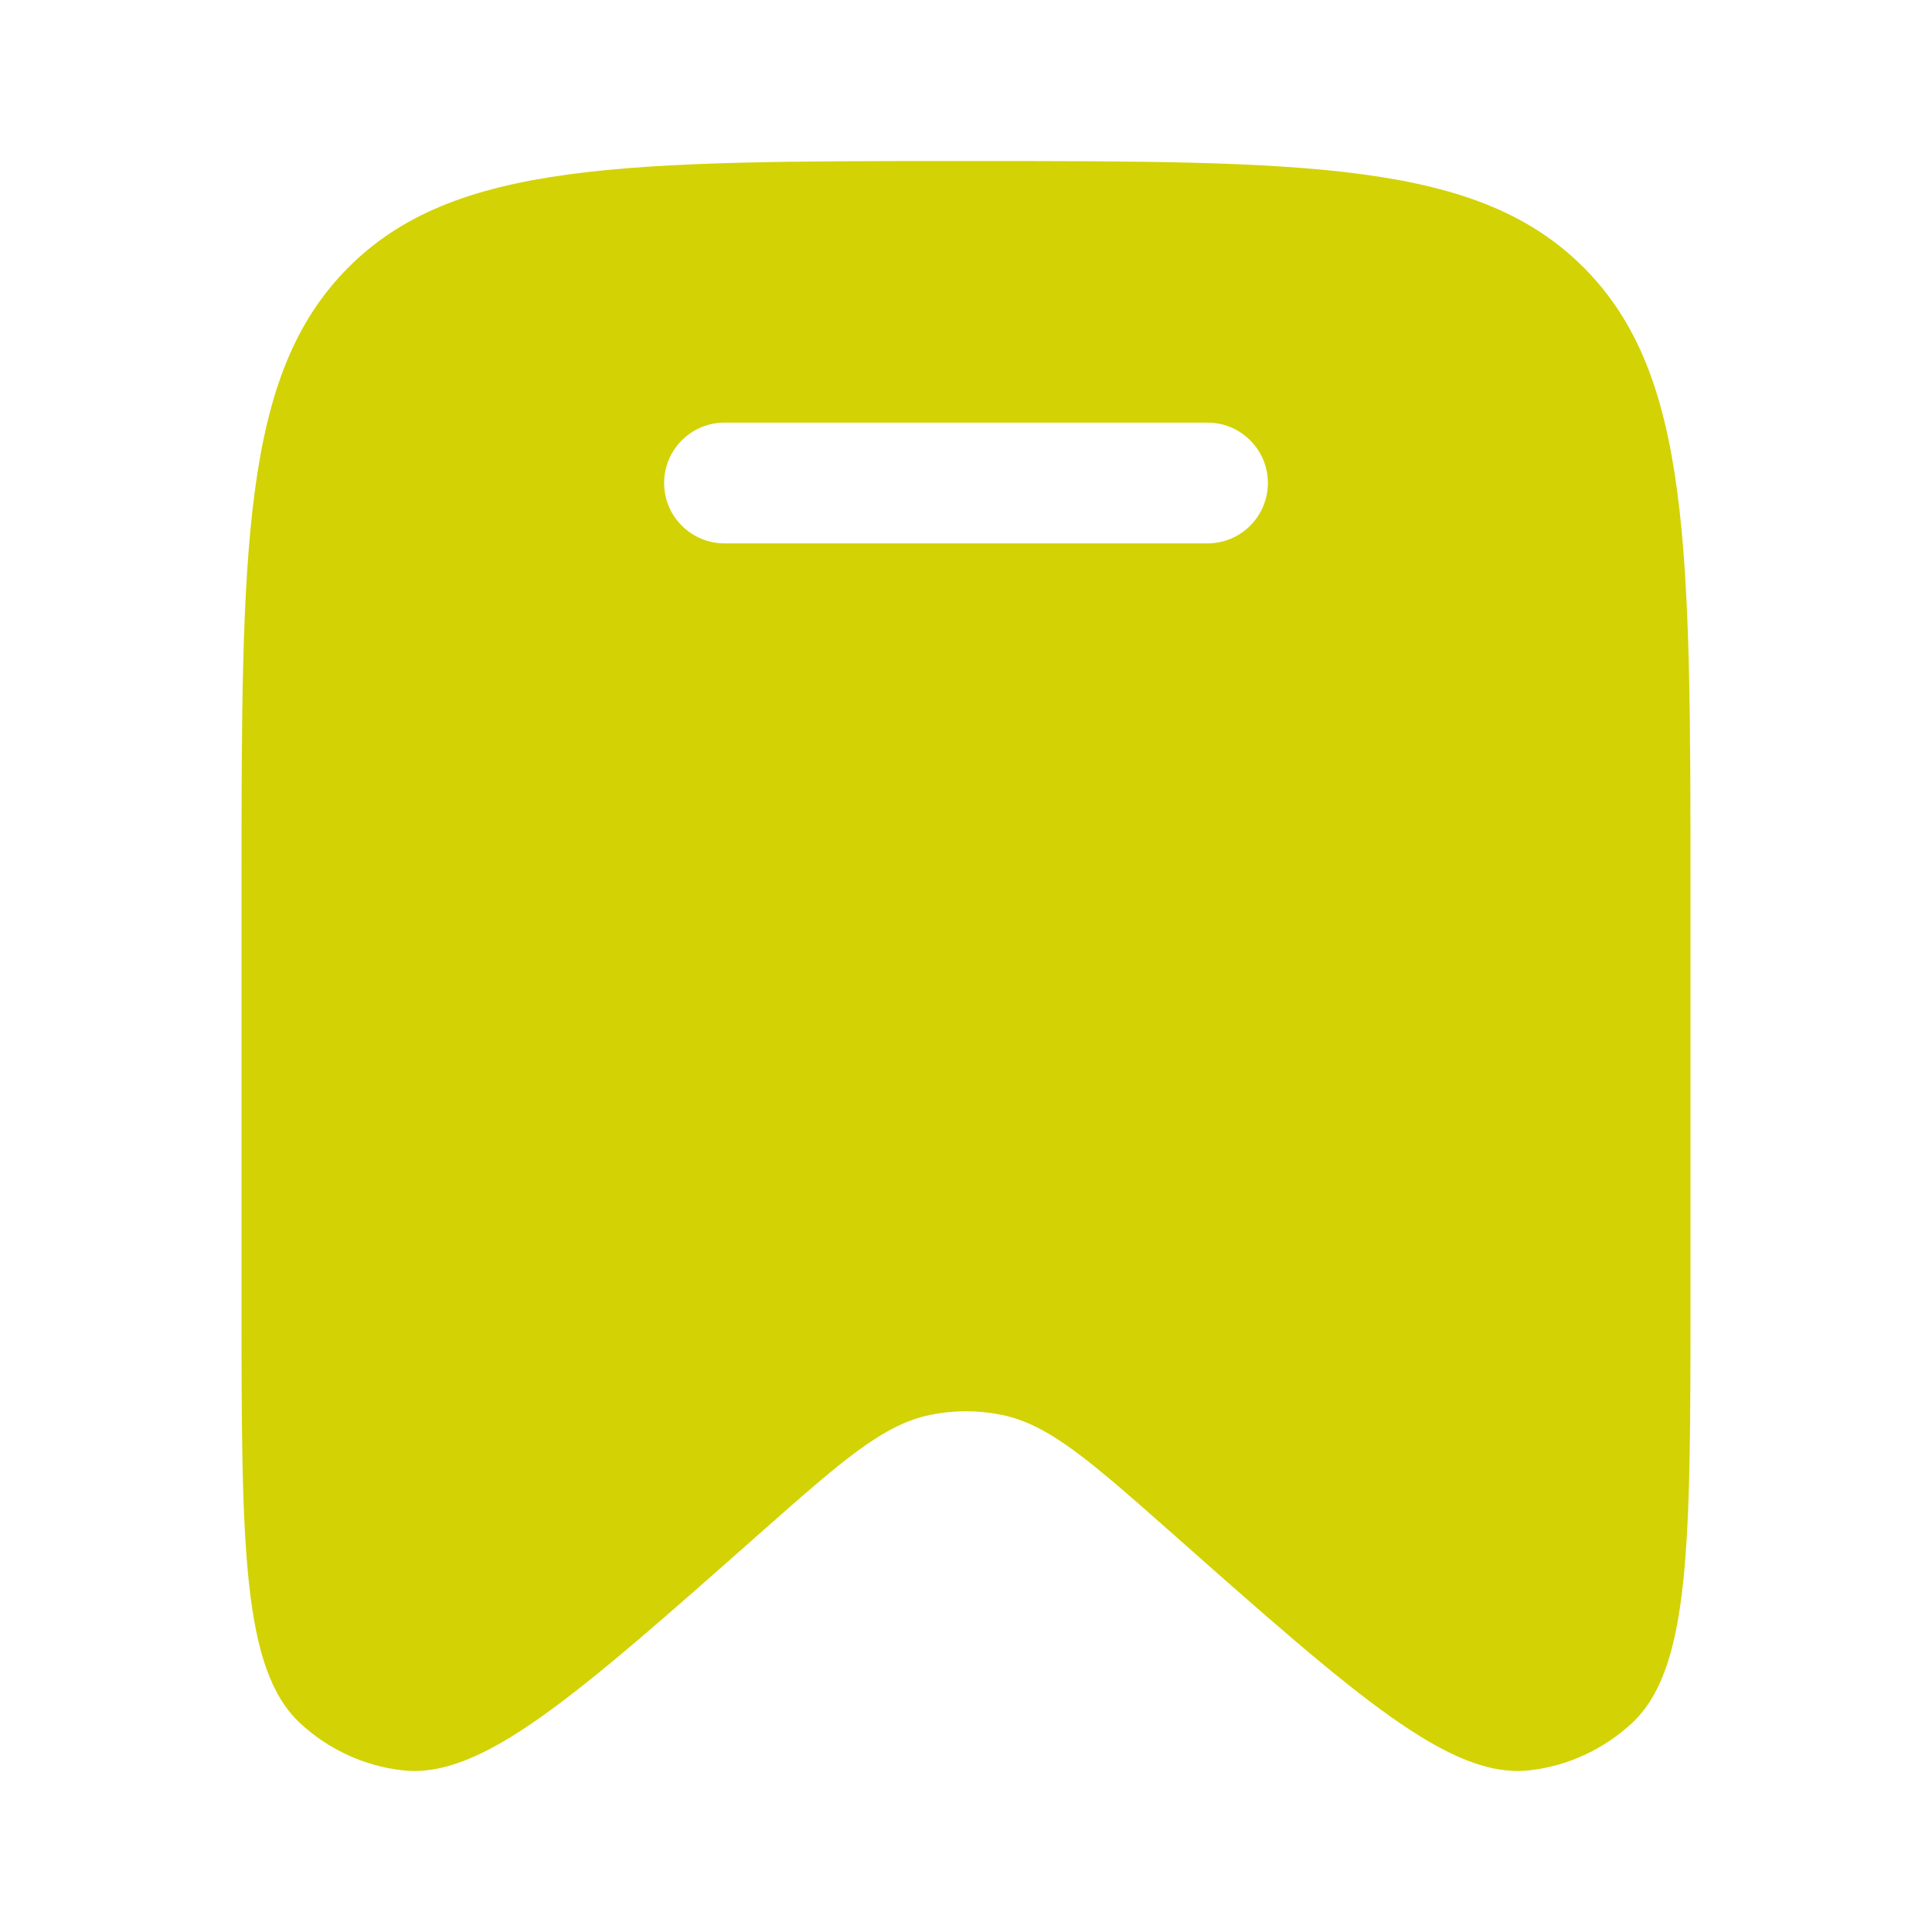
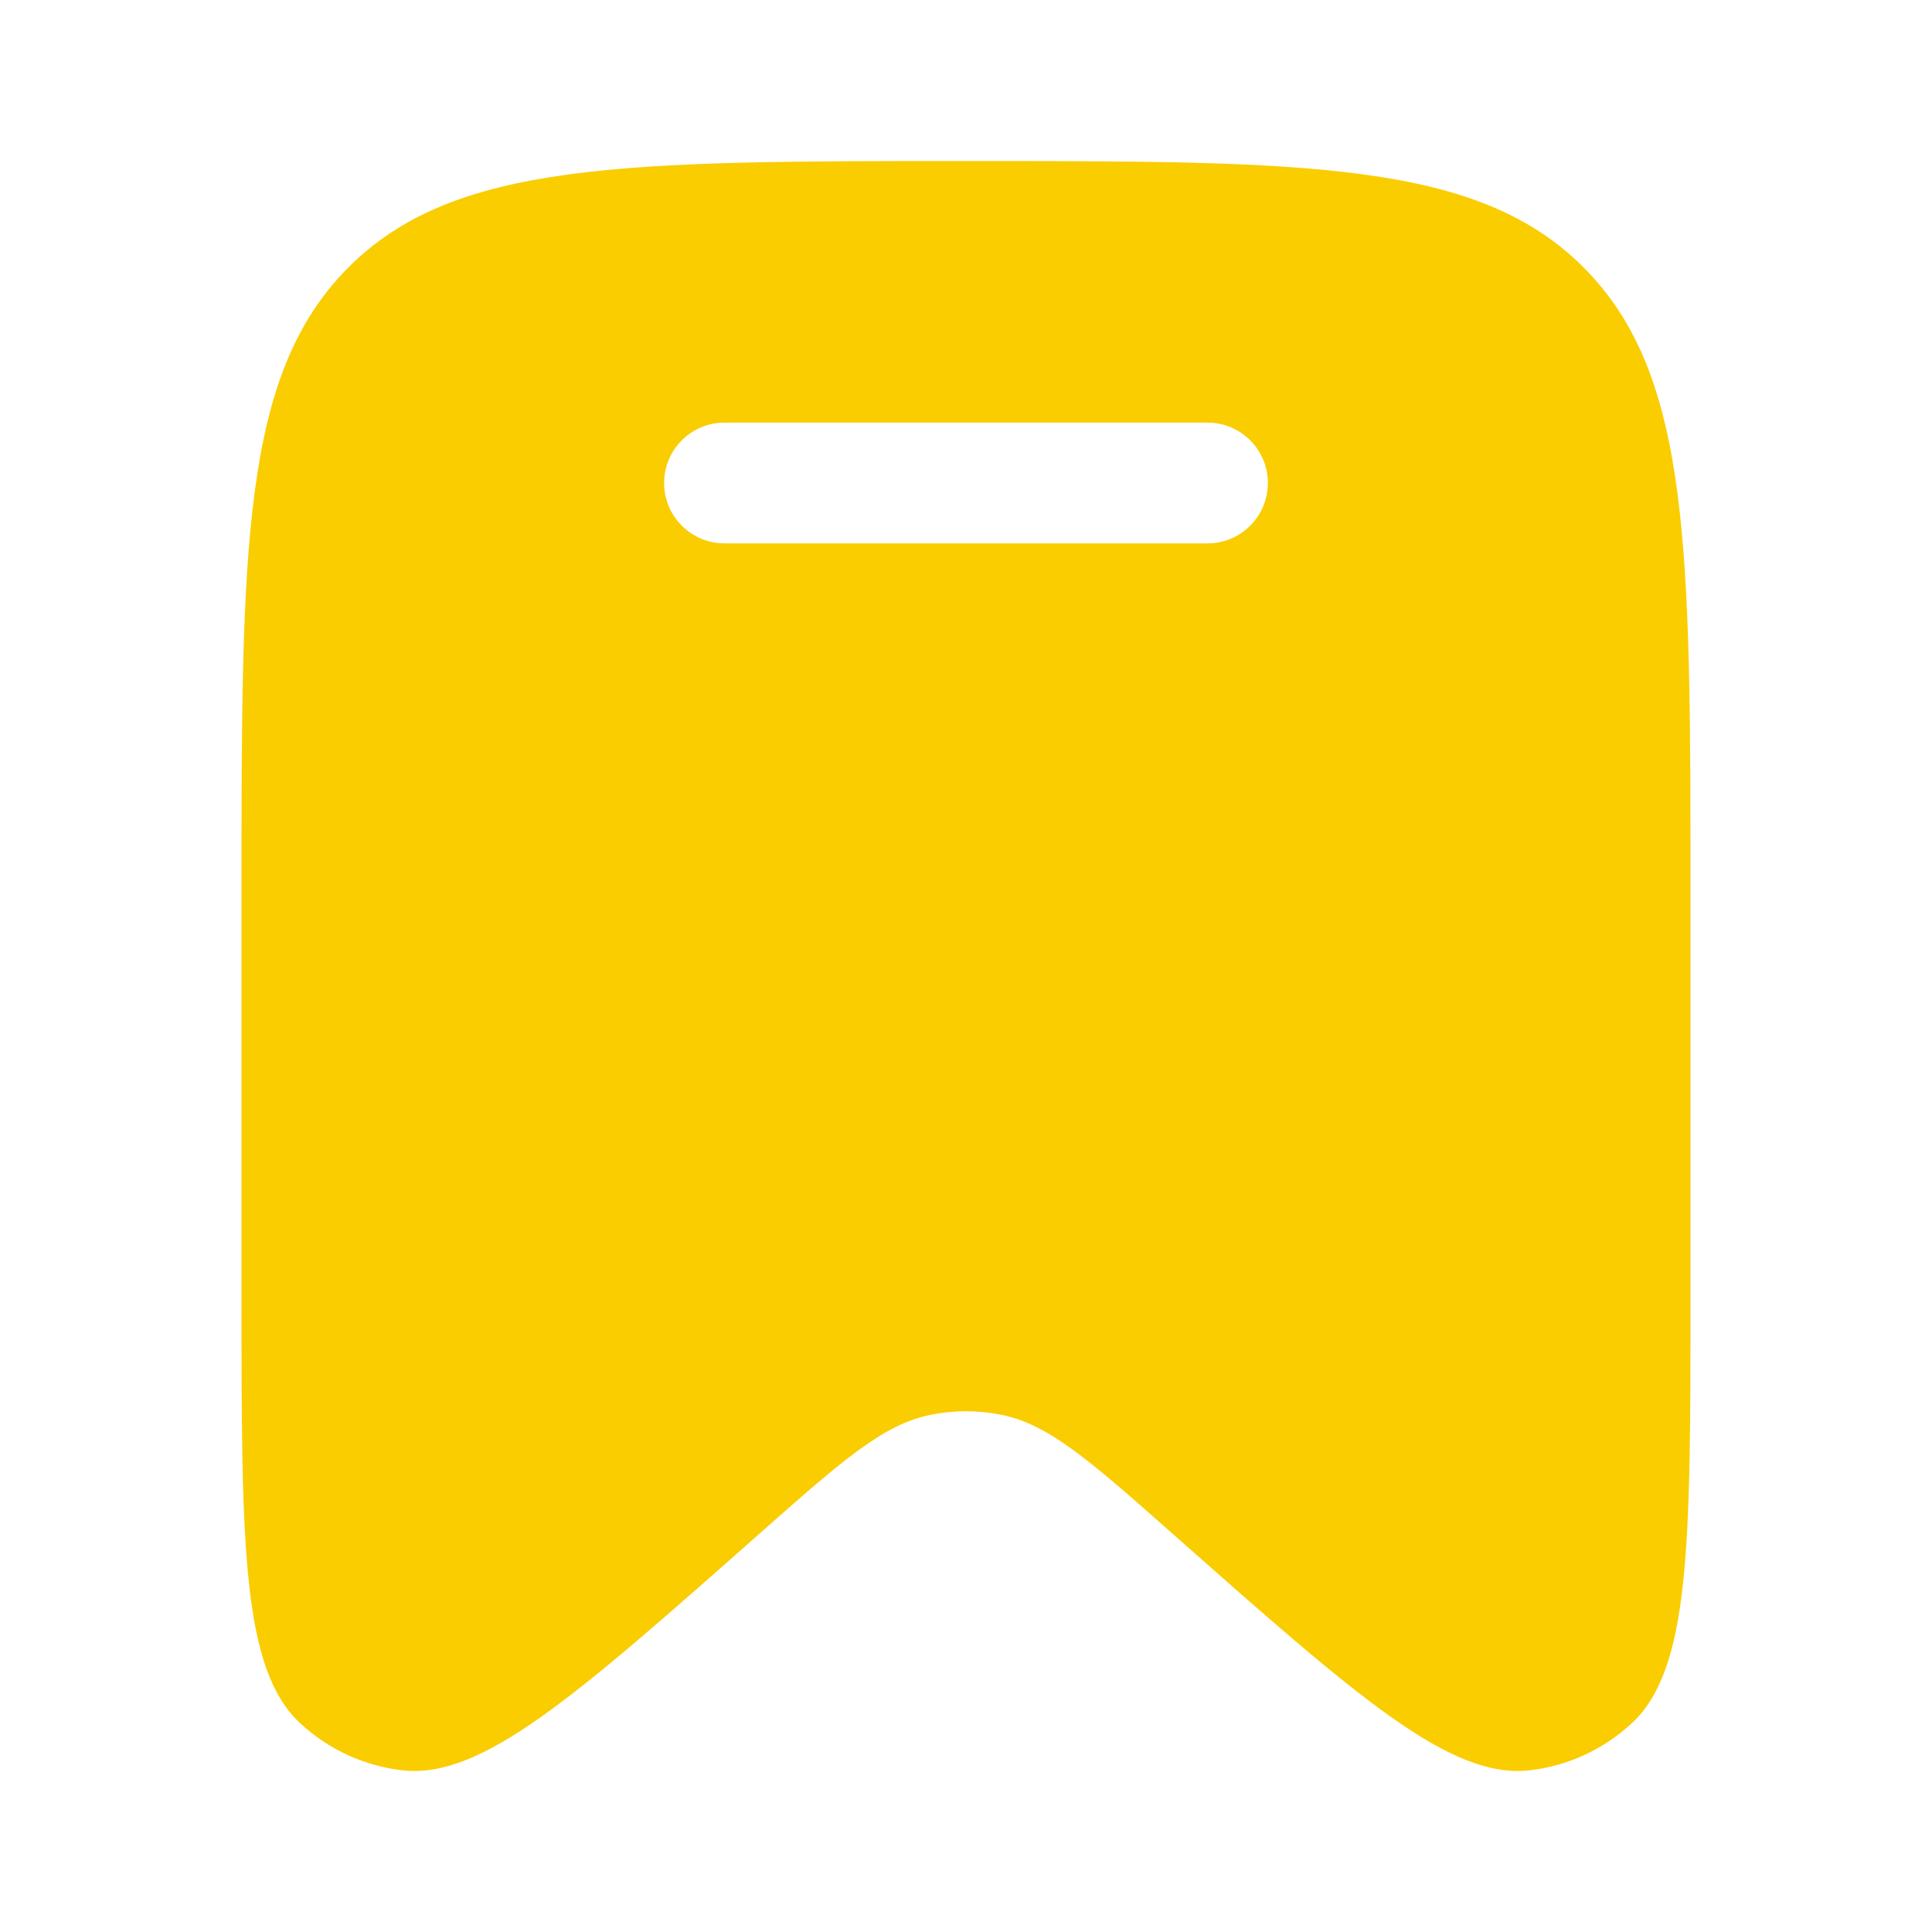
<svg xmlns="http://www.w3.org/2000/svg" width="20" height="20" viewBox="0 0 20 20" fill="none">
-   <path fill-rule="evenodd" clip-rule="evenodd" d="M17.5 9.248V13.409C17.5 15.989 17.5 17.28 16.888 17.843C16.596 18.112 16.228 18.281 15.836 18.326C15.013 18.42 14.053 17.571 12.132 15.871C11.282 15.12 10.858 14.745 10.366 14.646C10.124 14.597 9.875 14.597 9.634 14.646C9.142 14.745 8.718 15.12 7.868 15.871C5.947 17.571 4.987 18.42 4.164 18.326C3.772 18.281 3.404 18.112 3.112 17.843C2.5 17.28 2.5 15.989 2.5 13.409V9.248C2.5 5.674 2.5 3.887 3.598 2.777C4.697 1.667 6.464 1.667 10 1.667C13.536 1.667 15.303 1.667 16.402 2.777C17.5 3.887 17.5 5.674 17.5 9.248ZM6.875 5C6.875 4.655 7.155 4.375 7.5 4.375H12.5C12.845 4.375 13.125 4.655 13.125 5C13.125 5.345 12.845 5.625 12.5 5.625H7.5C7.155 5.625 6.875 5.345 6.875 5Z" fill="#D3D205" />
+   <path fill-rule="evenodd" clip-rule="evenodd" d="M17.5 9.248V13.409C17.5 15.989 17.5 17.28 16.888 17.843C16.596 18.112 16.228 18.281 15.836 18.326C15.013 18.42 14.053 17.571 12.132 15.871C11.282 15.12 10.858 14.745 10.366 14.646C10.124 14.597 9.875 14.597 9.634 14.646C9.142 14.745 8.718 15.12 7.868 15.871C5.947 17.571 4.987 18.42 4.164 18.326C3.772 18.281 3.404 18.112 3.112 17.843C2.5 17.28 2.5 15.989 2.5 13.409V9.248C2.5 5.674 2.5 3.887 3.598 2.777C4.697 1.667 6.464 1.667 10 1.667C13.536 1.667 15.303 1.667 16.402 2.777C17.5 3.887 17.5 5.674 17.5 9.248ZM6.875 5C6.875 4.655 7.155 4.375 7.5 4.375H12.5C12.845 4.375 13.125 4.655 13.125 5C13.125 5.345 12.845 5.625 12.5 5.625H7.5C7.155 5.625 6.875 5.345 6.875 5Z" fill="#FACD00" />
</svg>
